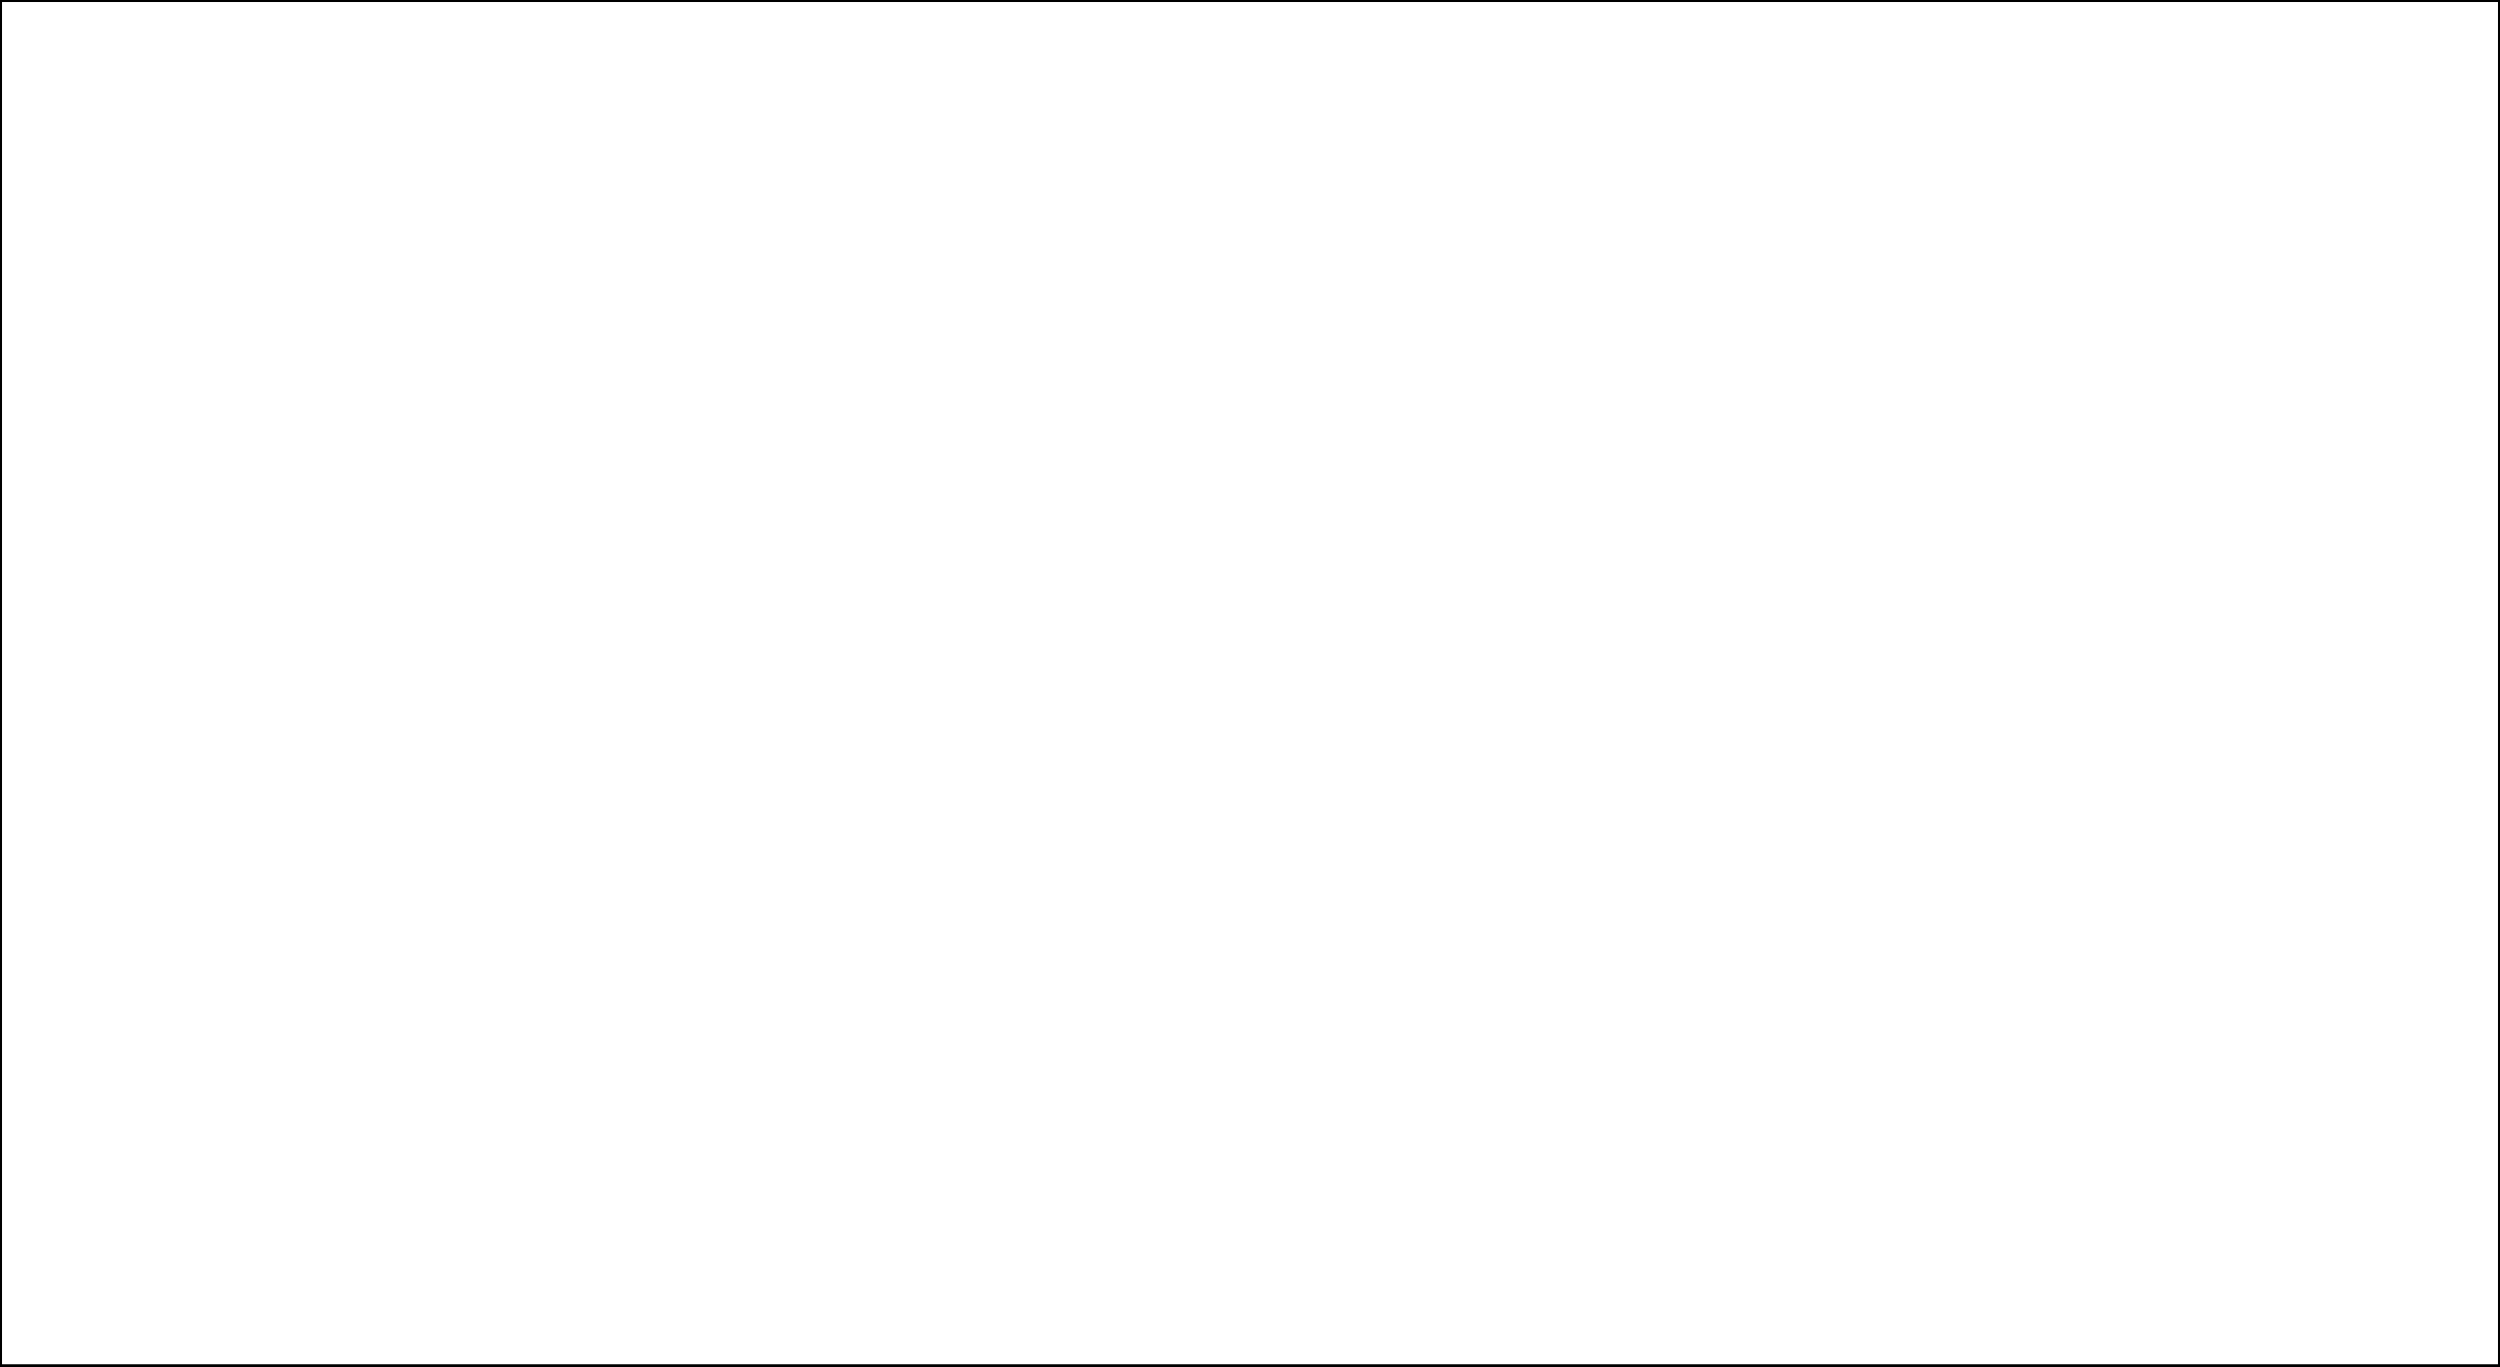
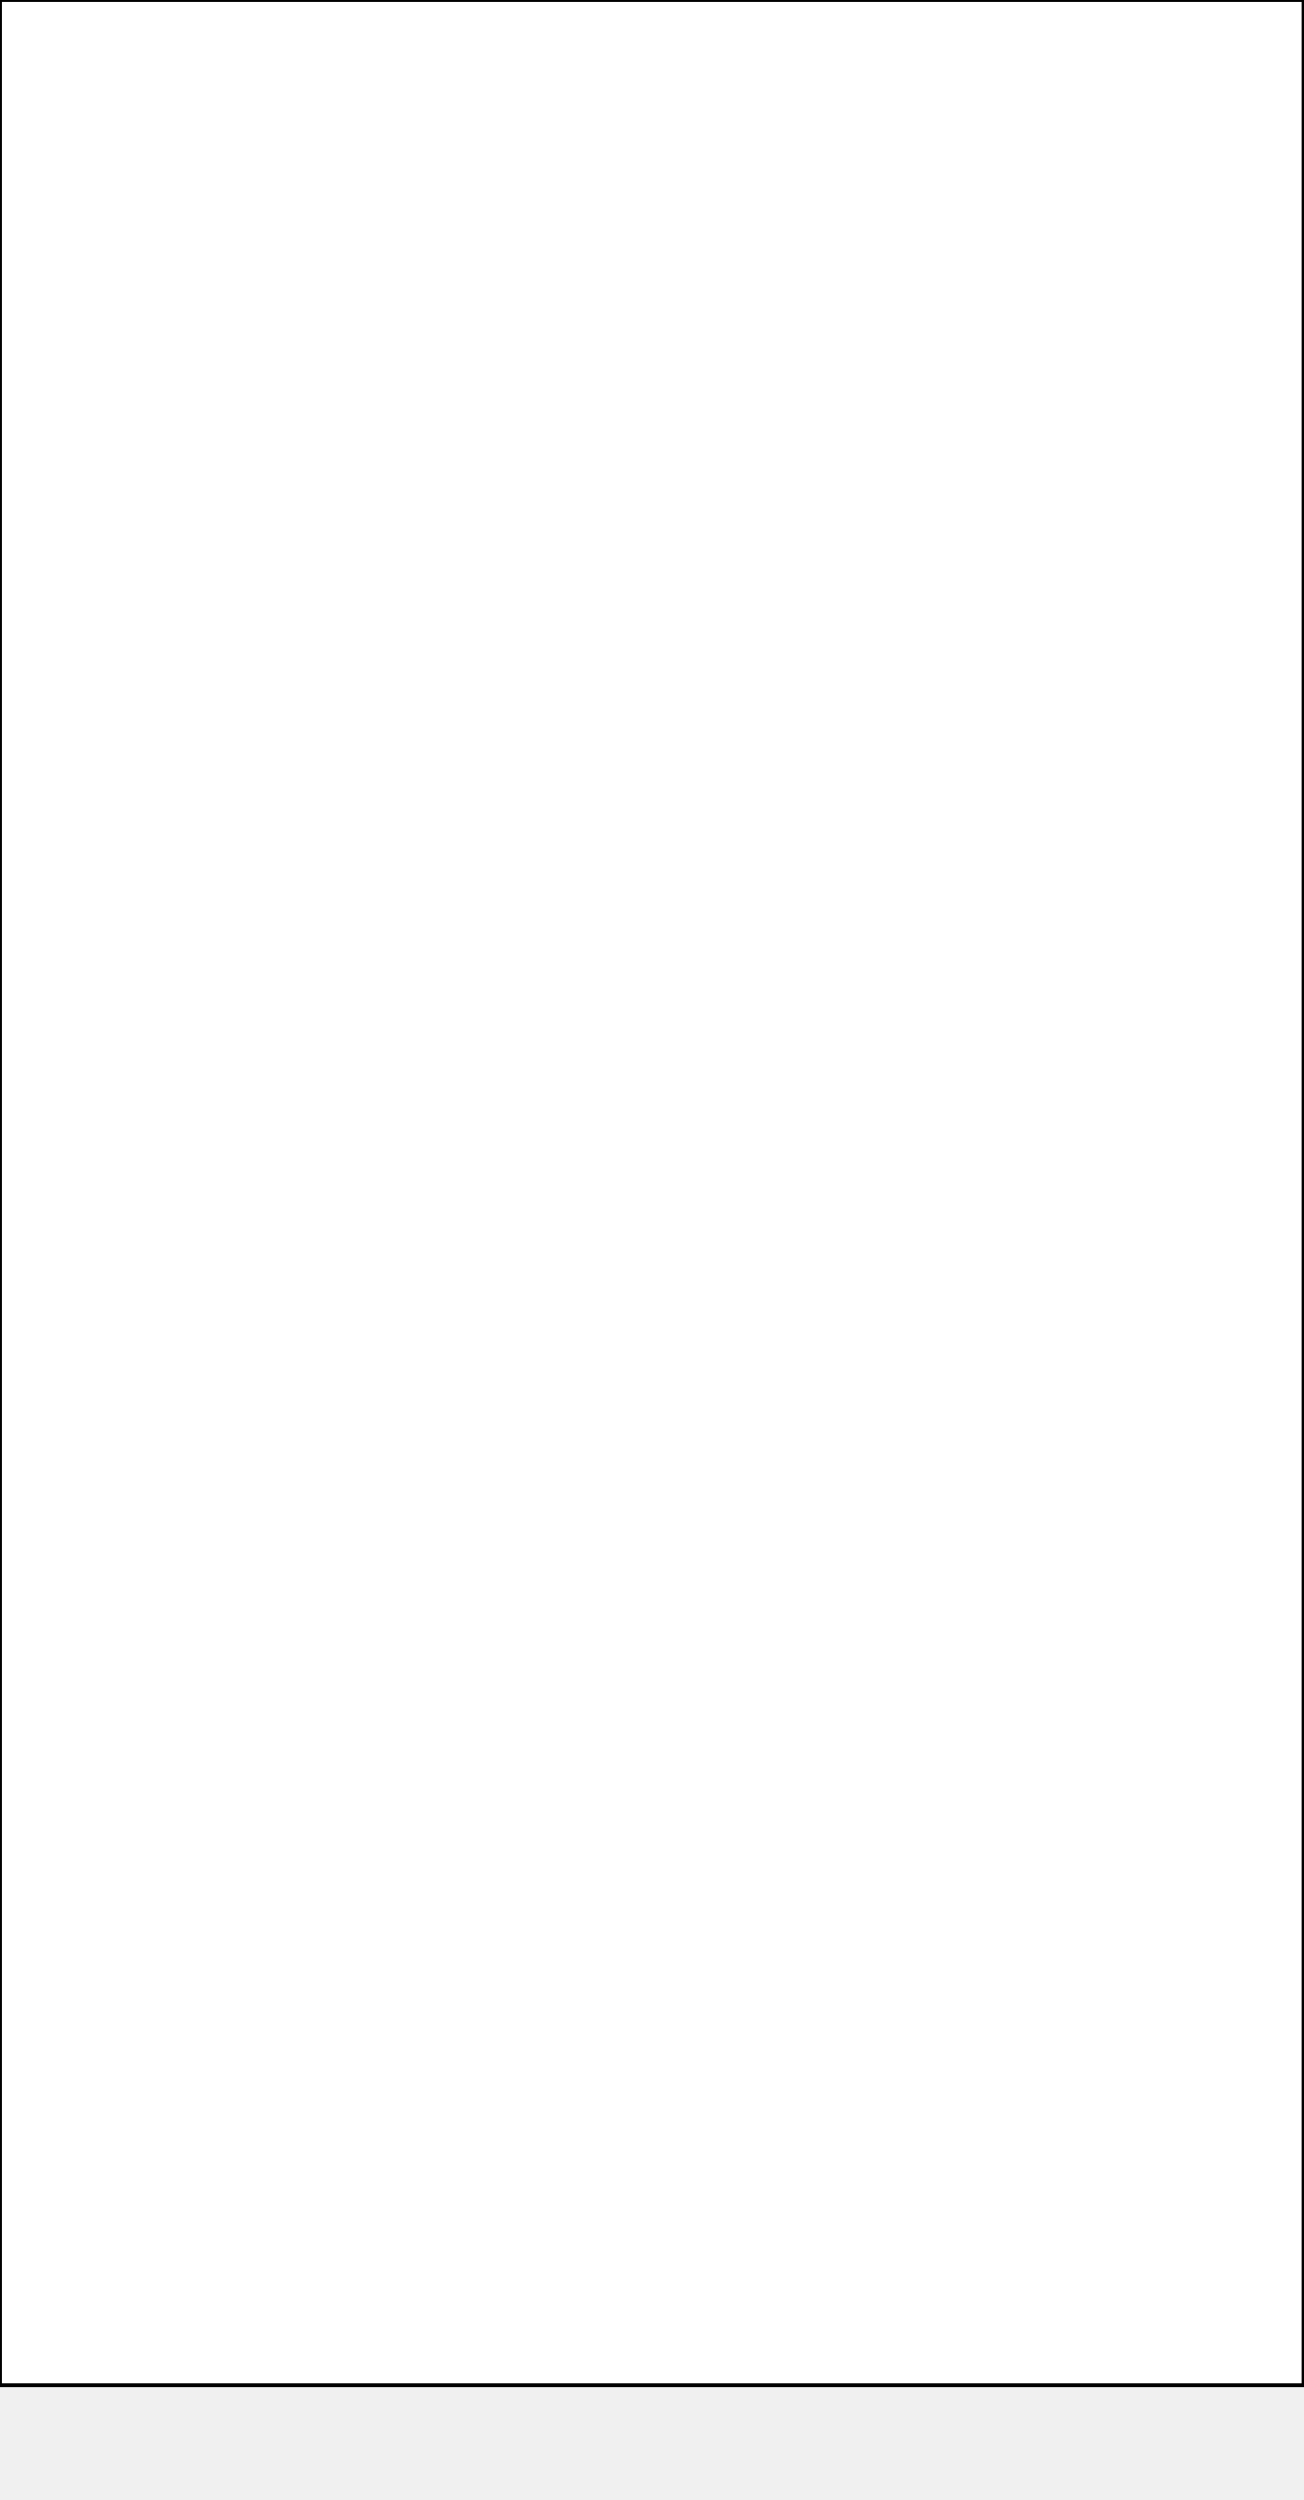
- <svg xmlns="http://www.w3.org/2000/svg" version="1.1" id="Layer_1" x="0px" y="0px" viewBox="0 0 619.2 338.4" style="enable-background:new 0 0 619.2 338.4;" xml:space="preserve">
+ <svg xmlns="http://www.w3.org/2000/svg" version="1.1" id="Layer_1" x="0px" y="0px" viewBox="0 0 338.4 649" style="enable-background:new 0 0 338.4 649;" xml:space="preserve">
  <style type="text/css">
	.st0{fill:#FFFFFF;stroke:#000000;stroke-miterlimit:10;}
</style>
-   <rect id="rect4" class="st0" width="619.2" height="338.4" />
+   <rect id="rect4" class="st0" width="338.4" height="619.2" />
</svg>
